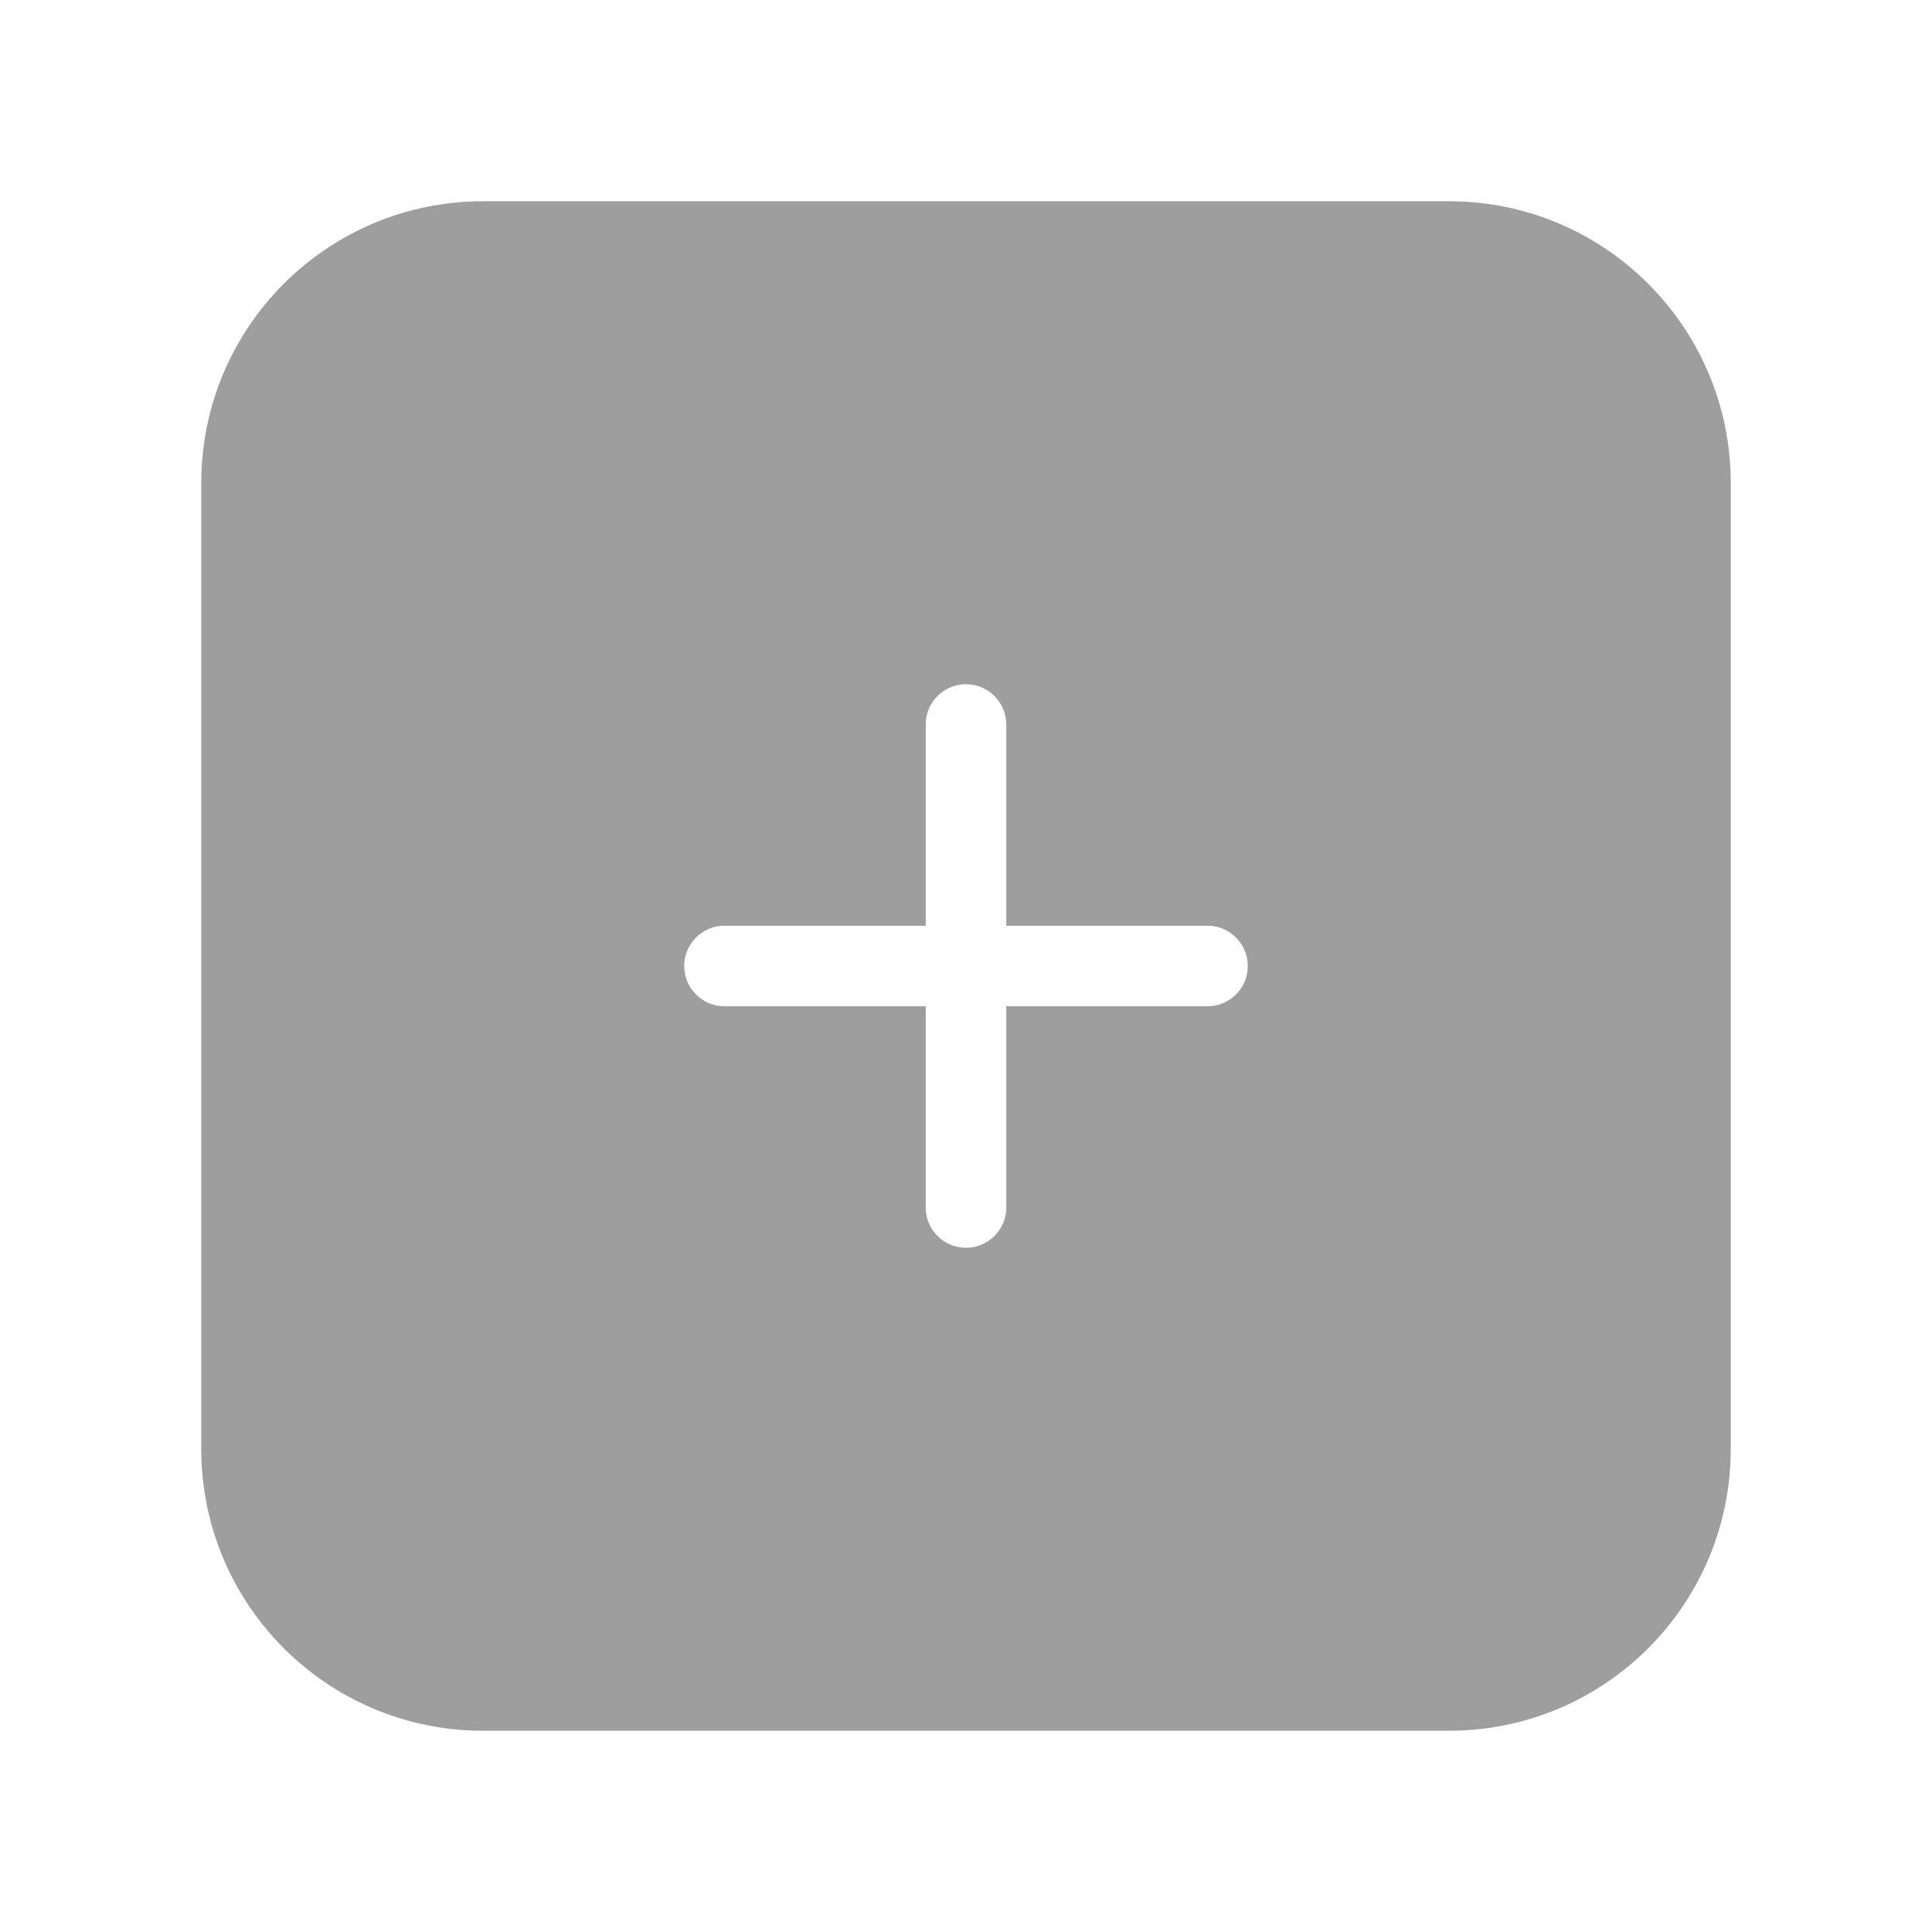
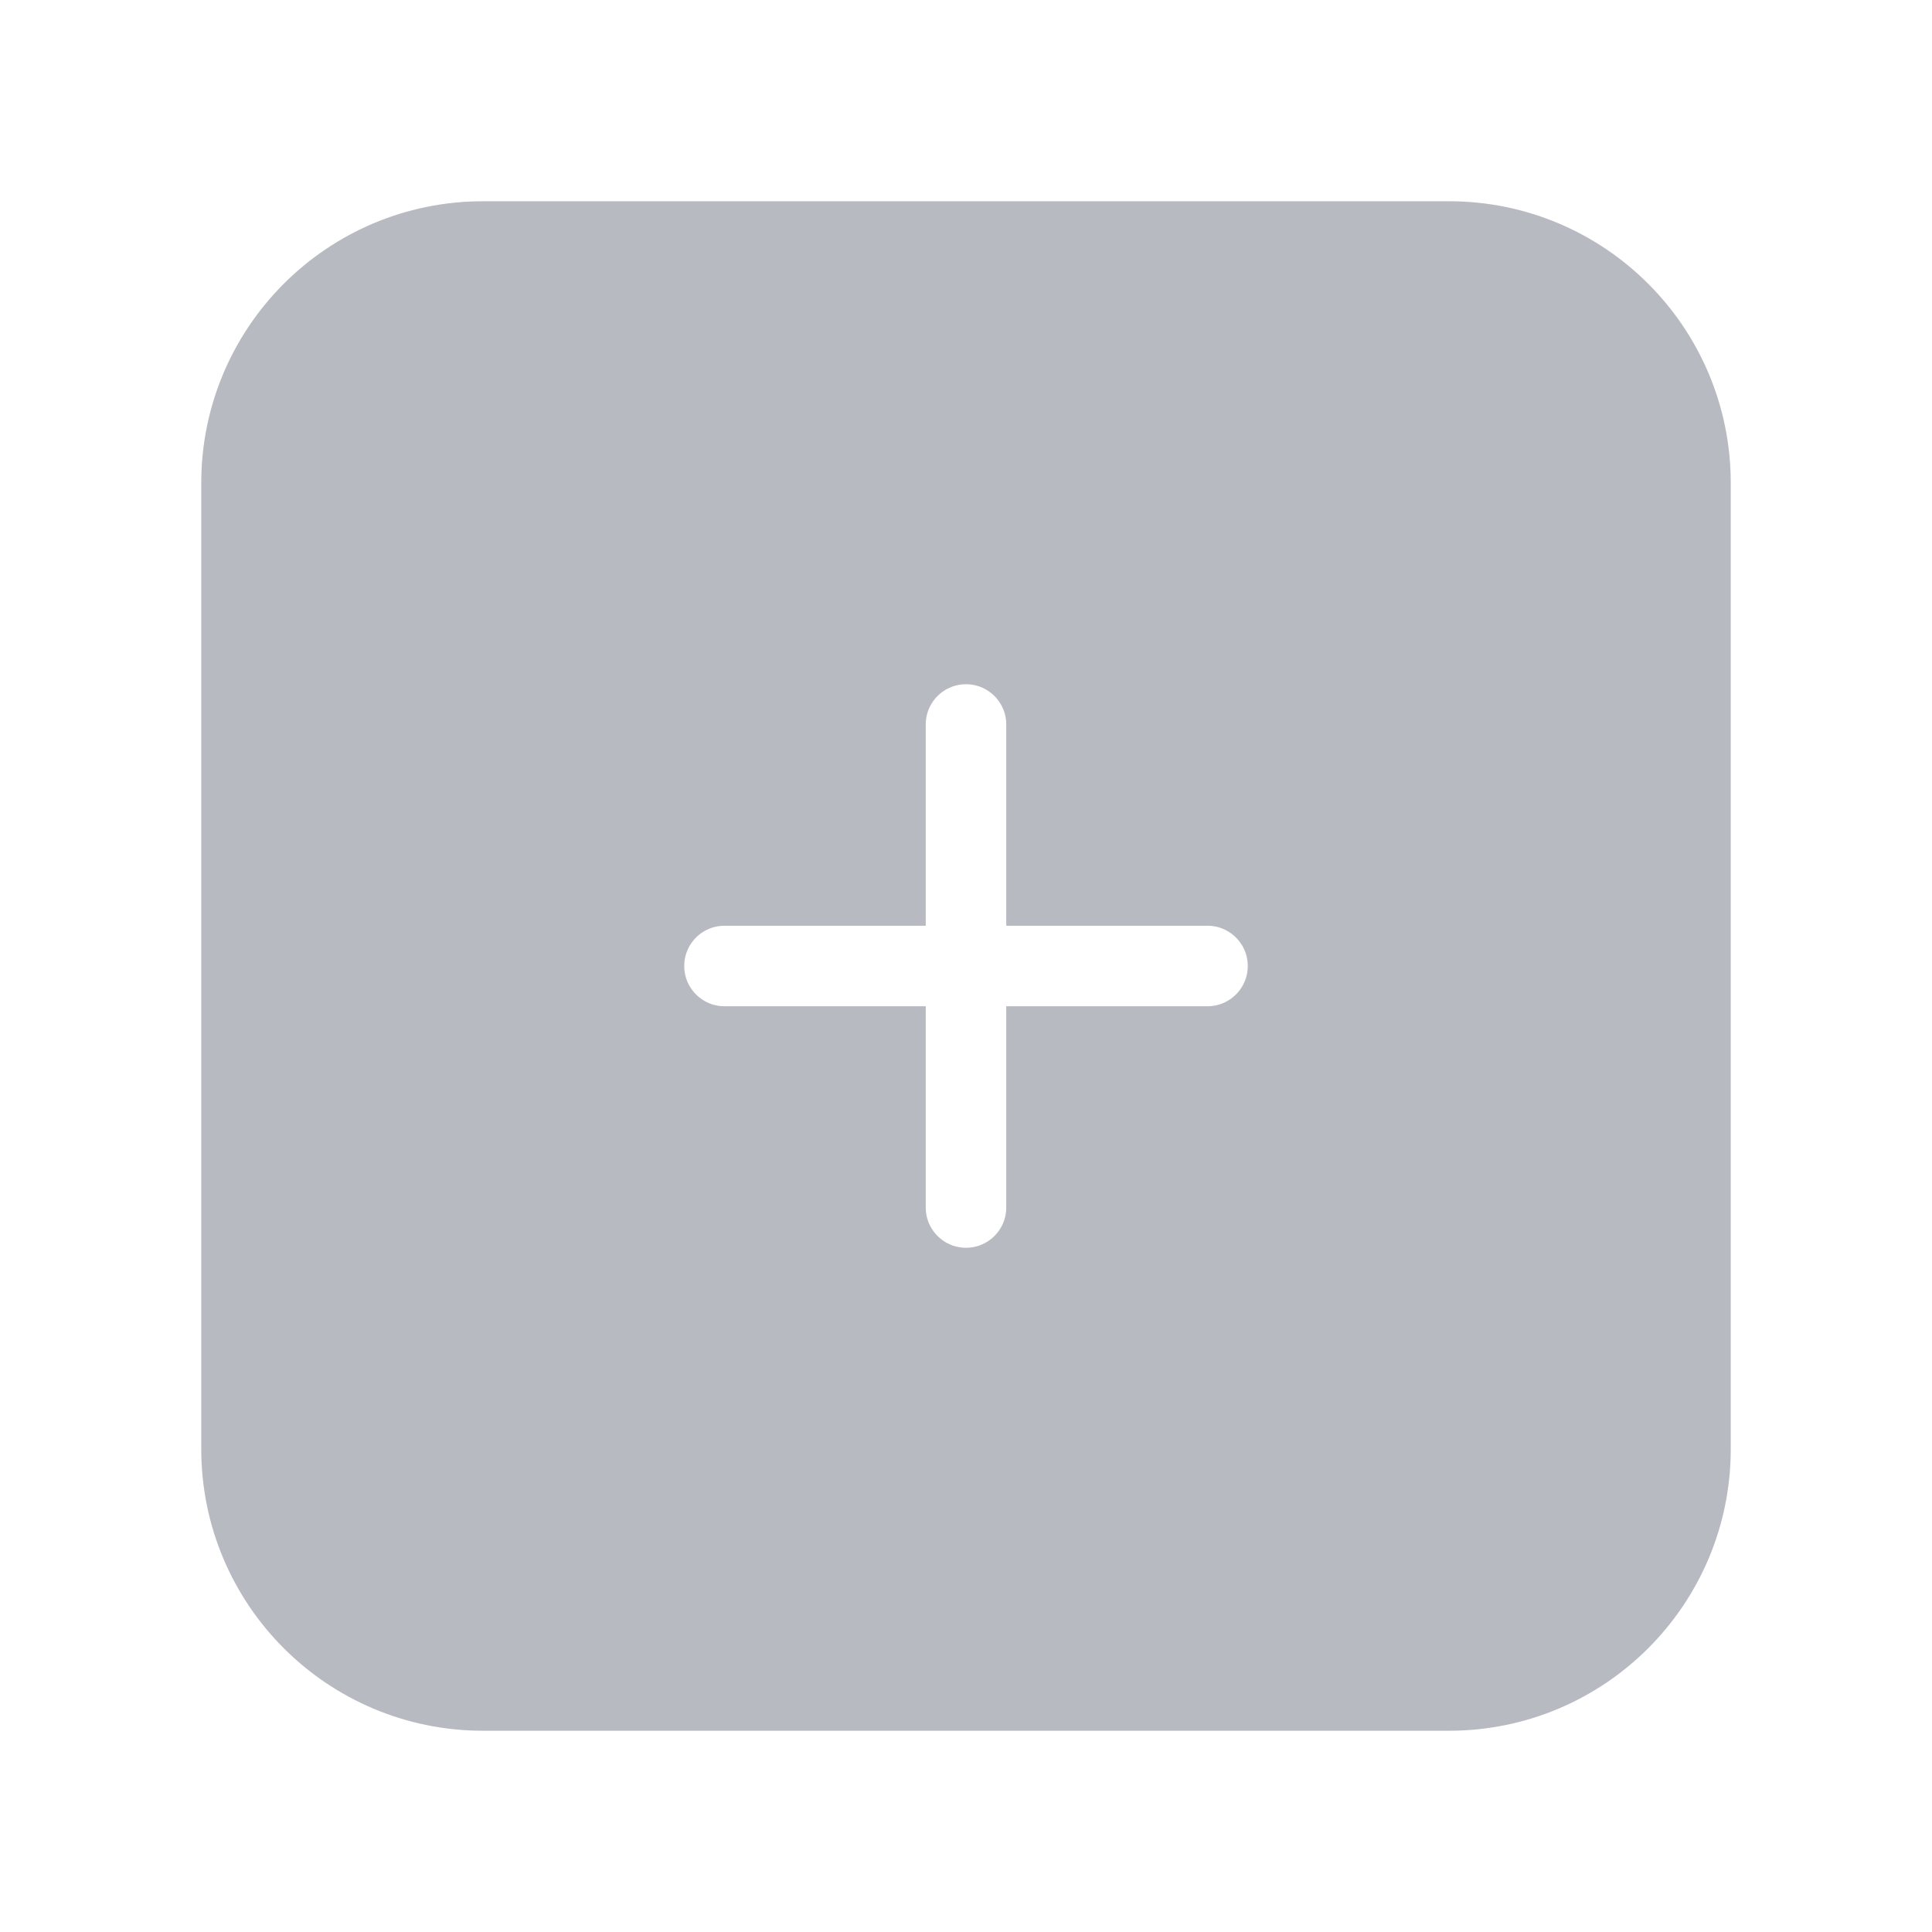
- <svg xmlns="http://www.w3.org/2000/svg" fill="#9e9e9e" width="800px" height="800px" viewBox="0 0 24 24" stroke="#9e9e9e">
+ <svg xmlns="http://www.w3.org/2000/svg" fill="#B8BAC2" width="800px" height="800px" viewBox="0 0 24 24" stroke="#B8BAC2">
  <g id="SVGRepo_bgCarrier" stroke-width="0" />
  <g id="SVGRepo_tracerCarrier" stroke-linecap="round" stroke-linejoin="round" />
  <g id="SVGRepo_iconCarrier">
    <g data-name="Layer 2">
      <g data-name="plus-square">
        <rect width="24" height="24" opacity="0" />
        <path d="M18 3H6a3 3 0 0 0-3 3v12a3 3 0 0 0 3 3h12a3 3 0 0 0 3-3V6a3 3 0 0 0-3-3zm-3 10h-2v2a1 1 0 0 1-2 0v-2H9a1 1 0 0 1 0-2h2V9a1 1 0 0 1 2 0v2h2a1 1 0 0 1 0 2z" />
      </g>
    </g>
  </g>
</svg>
